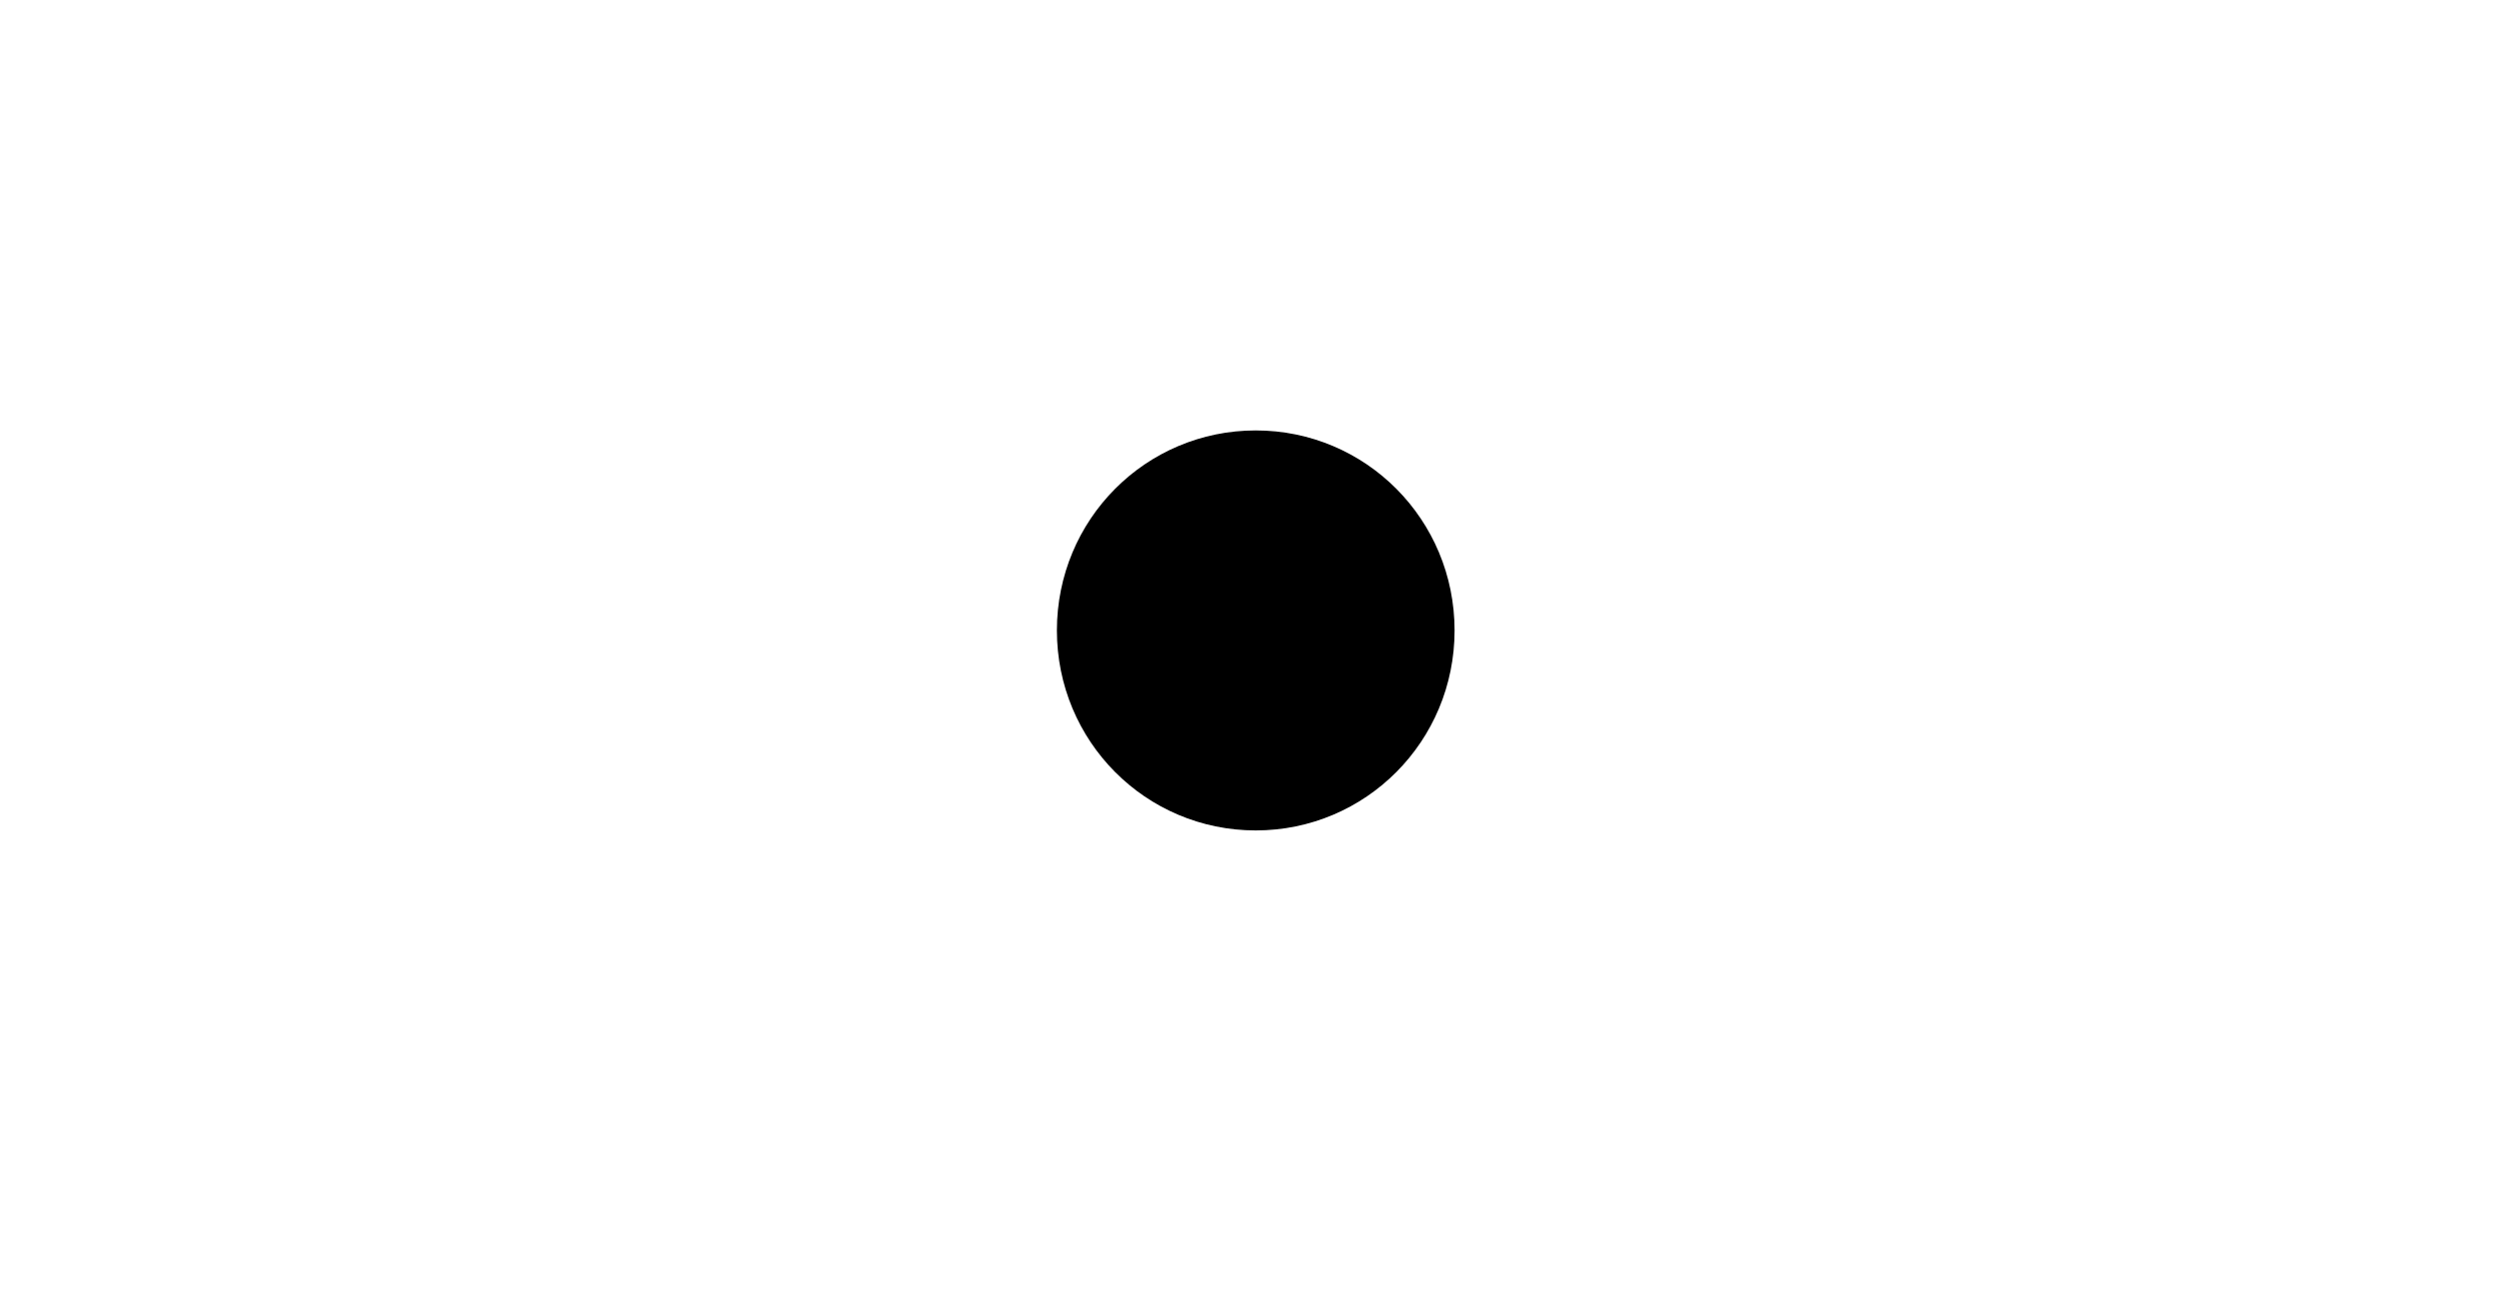
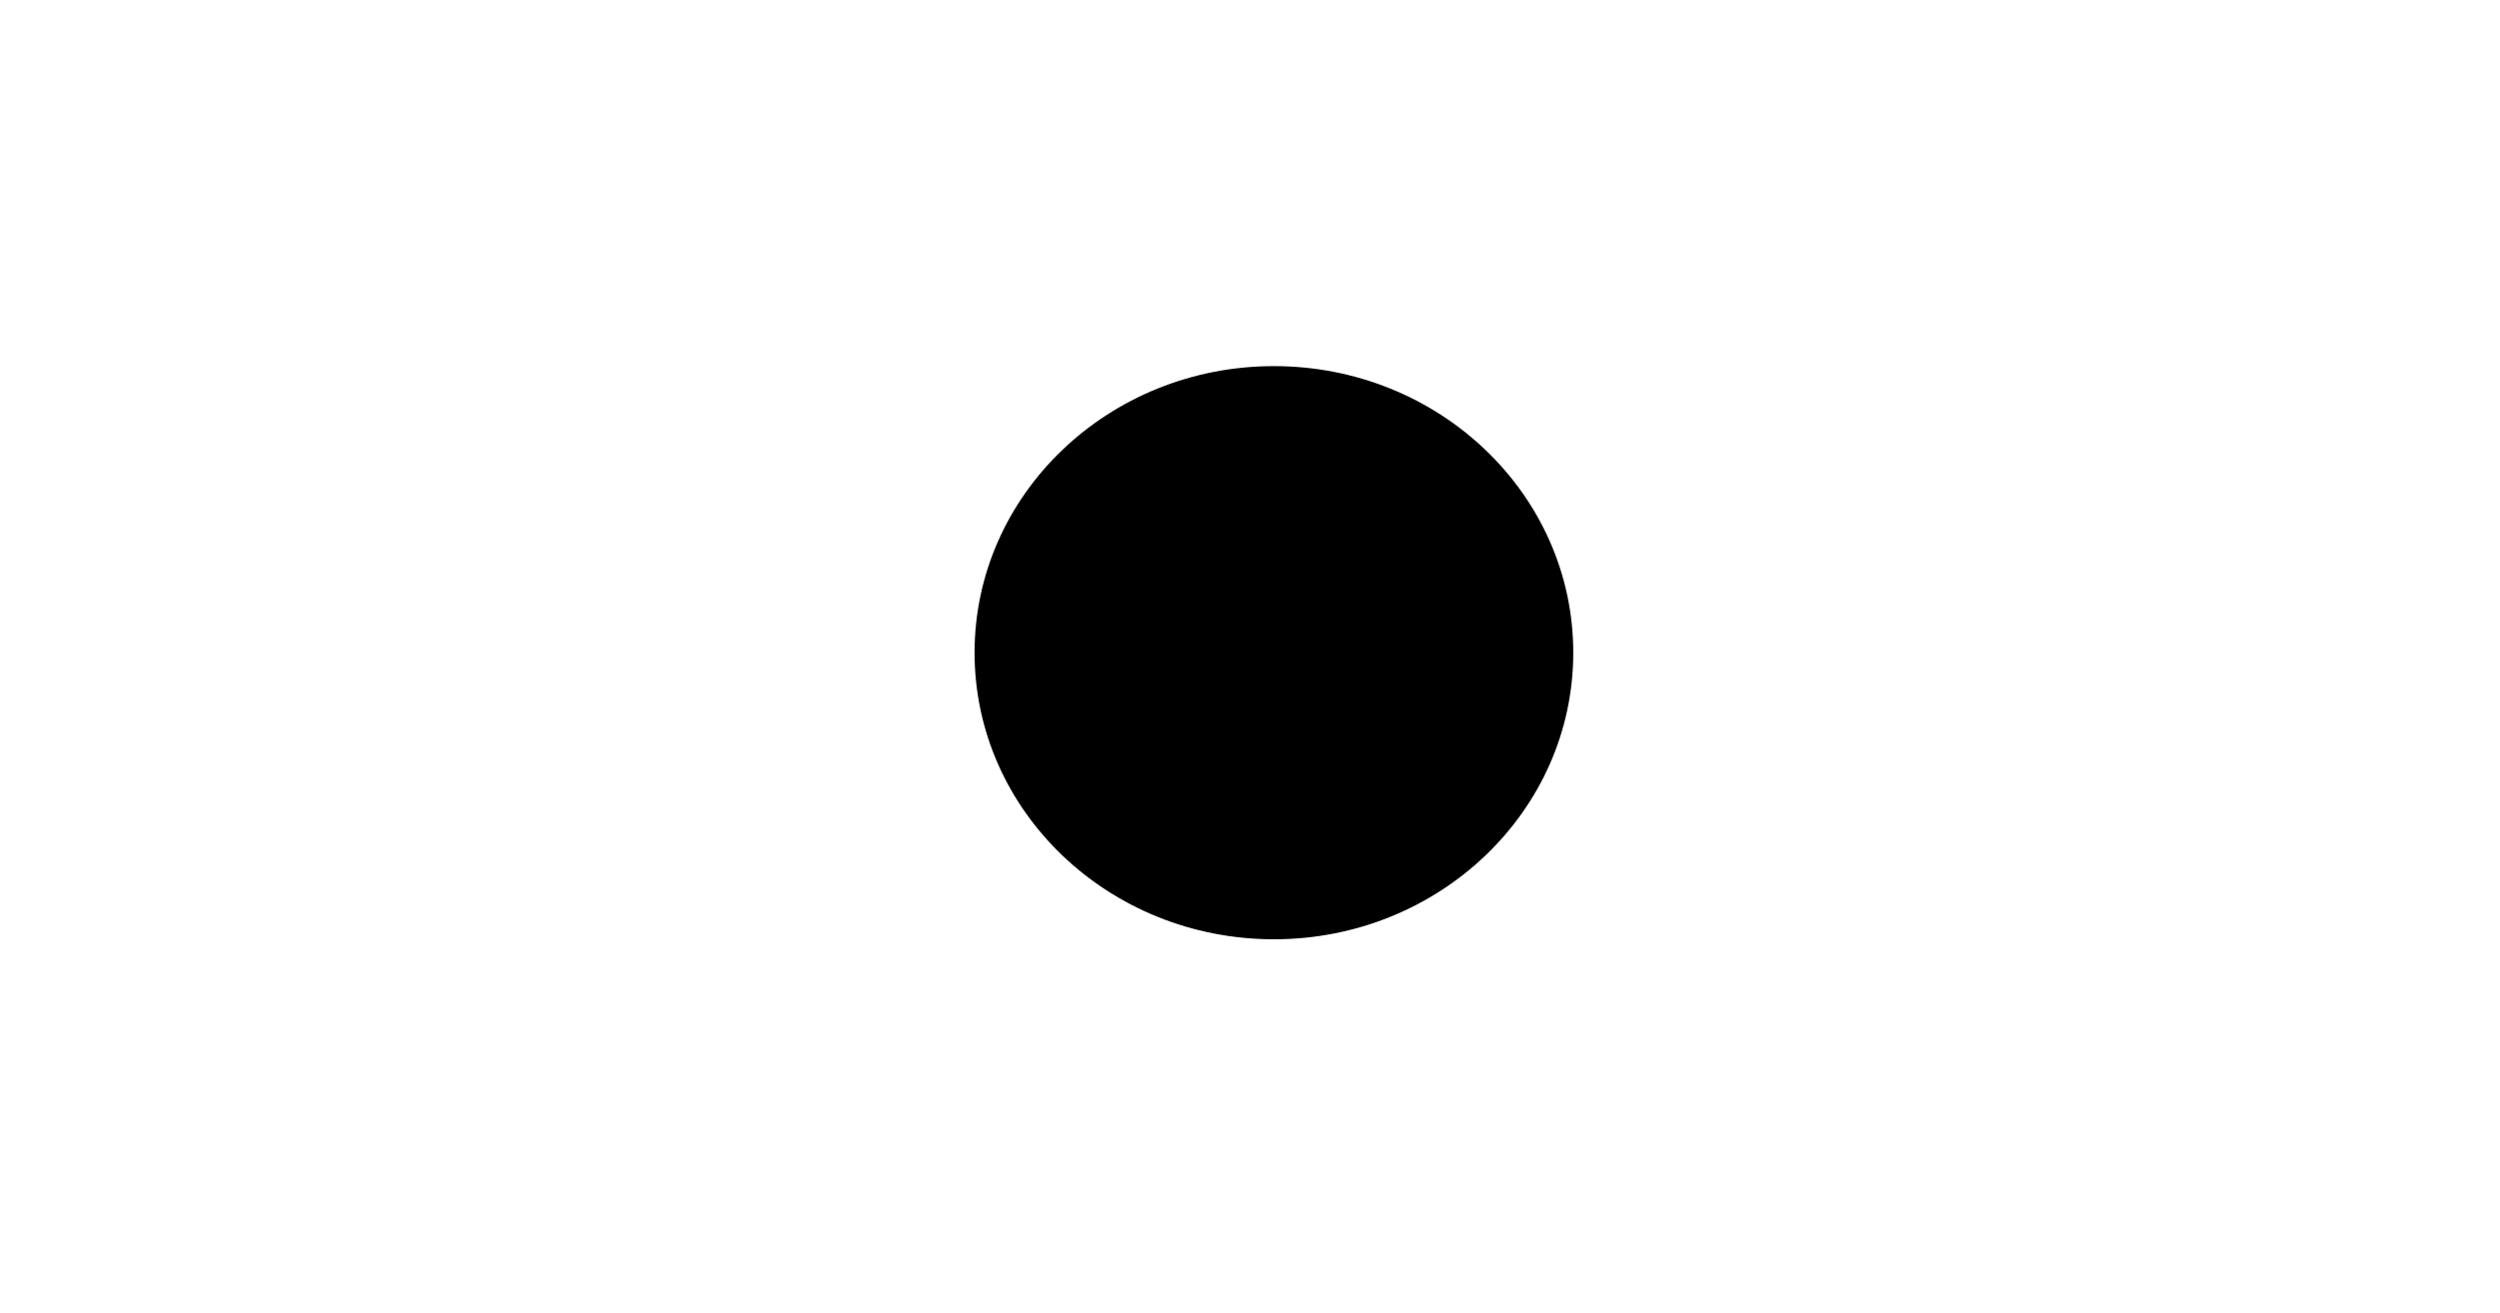
<svg xmlns="http://www.w3.org/2000/svg" width="38.476" height="20.217" id="svg4560" version="1.1">
  <defs id="defs4562">
    <clipPath clipPathUnits="userSpaceOnUse" id="clipPath4612">
      <rect style="fill:#d40000;fill-opacity:1" id="rect4614" width="74.751" height="70.711" x="312.137" y="497.788" />
    </clipPath>
    <clipPath clipPathUnits="userSpaceOnUse" id="clipPath4616">
      <rect style="fill:#d40000;fill-opacity:1" id="rect4618" width="74.751" height="70.711" x="312.137" y="497.788" />
    </clipPath>
    <clipPath clipPathUnits="userSpaceOnUse" id="clipPath4620">
      <rect style="fill:#d40000;fill-opacity:1" id="rect4622" width="74.751" height="70.711" x="312.137" y="497.788" />
    </clipPath>
    <clipPath clipPathUnits="userSpaceOnUse" id="clipPath4624">
      <rect style="fill:#d40000;fill-opacity:1" id="rect4626" width="74.751" height="70.711" x="312.137" y="497.788" />
    </clipPath>
    <clipPath clipPathUnits="userSpaceOnUse" id="clipPath4628">
      <rect style="fill:#d40000;fill-opacity:1" id="rect4630" width="74.751" height="70.711" x="312.137" y="497.788" />
    </clipPath>
    <clipPath clipPathUnits="userSpaceOnUse" id="clipPath4632">
      <rect style="fill:#d40000;fill-opacity:1" id="rect4634" width="74.751" height="70.711" x="312.137" y="497.788" />
    </clipPath>
    <clipPath clipPathUnits="userSpaceOnUse" id="clipPath4636">
      <rect style="fill:#d40000;fill-opacity:1" id="rect4638" width="74.751" height="70.711" x="312.137" y="497.788" />
    </clipPath>
    <clipPath clipPathUnits="userSpaceOnUse" id="clipPath4640">
      <rect style="fill:#d40000;fill-opacity:1" id="rect4642" width="74.751" height="70.711" x="312.137" y="497.788" />
    </clipPath>
    <clipPath id="clipPath3800" clipPathUnits="userSpaceOnUse">
      <path id="path3802" d="m 54,769.92 325.92,0 0,-99.84 -325.92,0 0,99.84 z" style="clip-rule:evenodd" />
    </clipPath>
    <clipPath id="clipPath3810" clipPathUnits="userSpaceOnUse">
      <path id="path3812" d="m 54,769.92 325.92,0 0,-99.84 -325.92,0 0,99.84 z" style="clip-rule:evenodd" />
    </clipPath>
    <clipPath id="clipPath3820" clipPathUnits="userSpaceOnUse">
      <path id="path3822" d="m 54,769.92 325.92,0 0,-99.84 -325.92,0 0,99.84 z" style="clip-rule:evenodd" />
    </clipPath>
    <clipPath id="clipPath3830" clipPathUnits="userSpaceOnUse">
      <path id="path3832" d="m 379.92,769.92 0,-99.84 -325.92,0 0,99.84 325.92,0 z" style="clip-rule:evenodd" />
    </clipPath>
    <clipPath id="clipPath3840" clipPathUnits="userSpaceOnUse">
      <path id="path3842" d="m 54,769.92 325.92,0 0,-99.84 -325.92,0 0,99.84 z" style="clip-rule:evenodd" />
    </clipPath>
    <clipPath id="clipPath3850" clipPathUnits="userSpaceOnUse">
      <path id="path3852" d="m 54,769.92 325.92,0 0,-99.84 -325.92,0 0,99.84 z" style="clip-rule:evenodd" />
    </clipPath>
    <clipPath id="clipPath3860" clipPathUnits="userSpaceOnUse">
      <path id="path3862" d="m 54,769.92 325.92,0 0,-99.84 -325.92,0 0,99.84 z" style="clip-rule:evenodd" />
    </clipPath>
    <clipPath id="clipPath3870" clipPathUnits="userSpaceOnUse">
      <path id="path3872" d="m 54,769.92 325.92,0 0,-99.84 -325.92,0 0,99.84 z" style="clip-rule:evenodd" />
    </clipPath>
  </defs>
  <g id="layer1">
    <g id="g4513">
      <rect id="rect3369" width="38.542" height="20.138" x="0.043" y="0.124" style="fill:#000000;fill-opacity:0" />
-       <path id="path4515" style="fill:#000000;fill-opacity:1;fill-rule:evenodd;stroke:none" d="m 16.742,9.528 c 0,1.37 1.095,2.466 2.447,2.466 1.352,0 2.447,-1.096 2.447,-2.466 0,-1.37 -1.095,-2.466 -2.447,-2.466 -1.352,0 -2.447,1.096 -2.447,2.466 z" />
-       <path id="path4517" style="fill:none;stroke:#000000;stroke-width:1.229;stroke-linecap:butt;stroke-linejoin:round;stroke-miterlimit:10;stroke-dasharray:none;stroke-opacity:1" d="m 16.887,9.71 c 0,1.37 1.095,2.466 2.447,2.466 1.352,0 2.447,-1.096 2.447,-2.466 0,-1.37 -1.095,-2.466 -2.447,-2.466 -1.352,0 -2.447,1.096 -2.447,2.466 z" />
+       <ellipse style="fill:#000000;fill-opacity:1" id="path4188" cx="19.614" cy="10.053" rx="4.609" ry="4.414" />
    </g>
  </g>
</svg>
